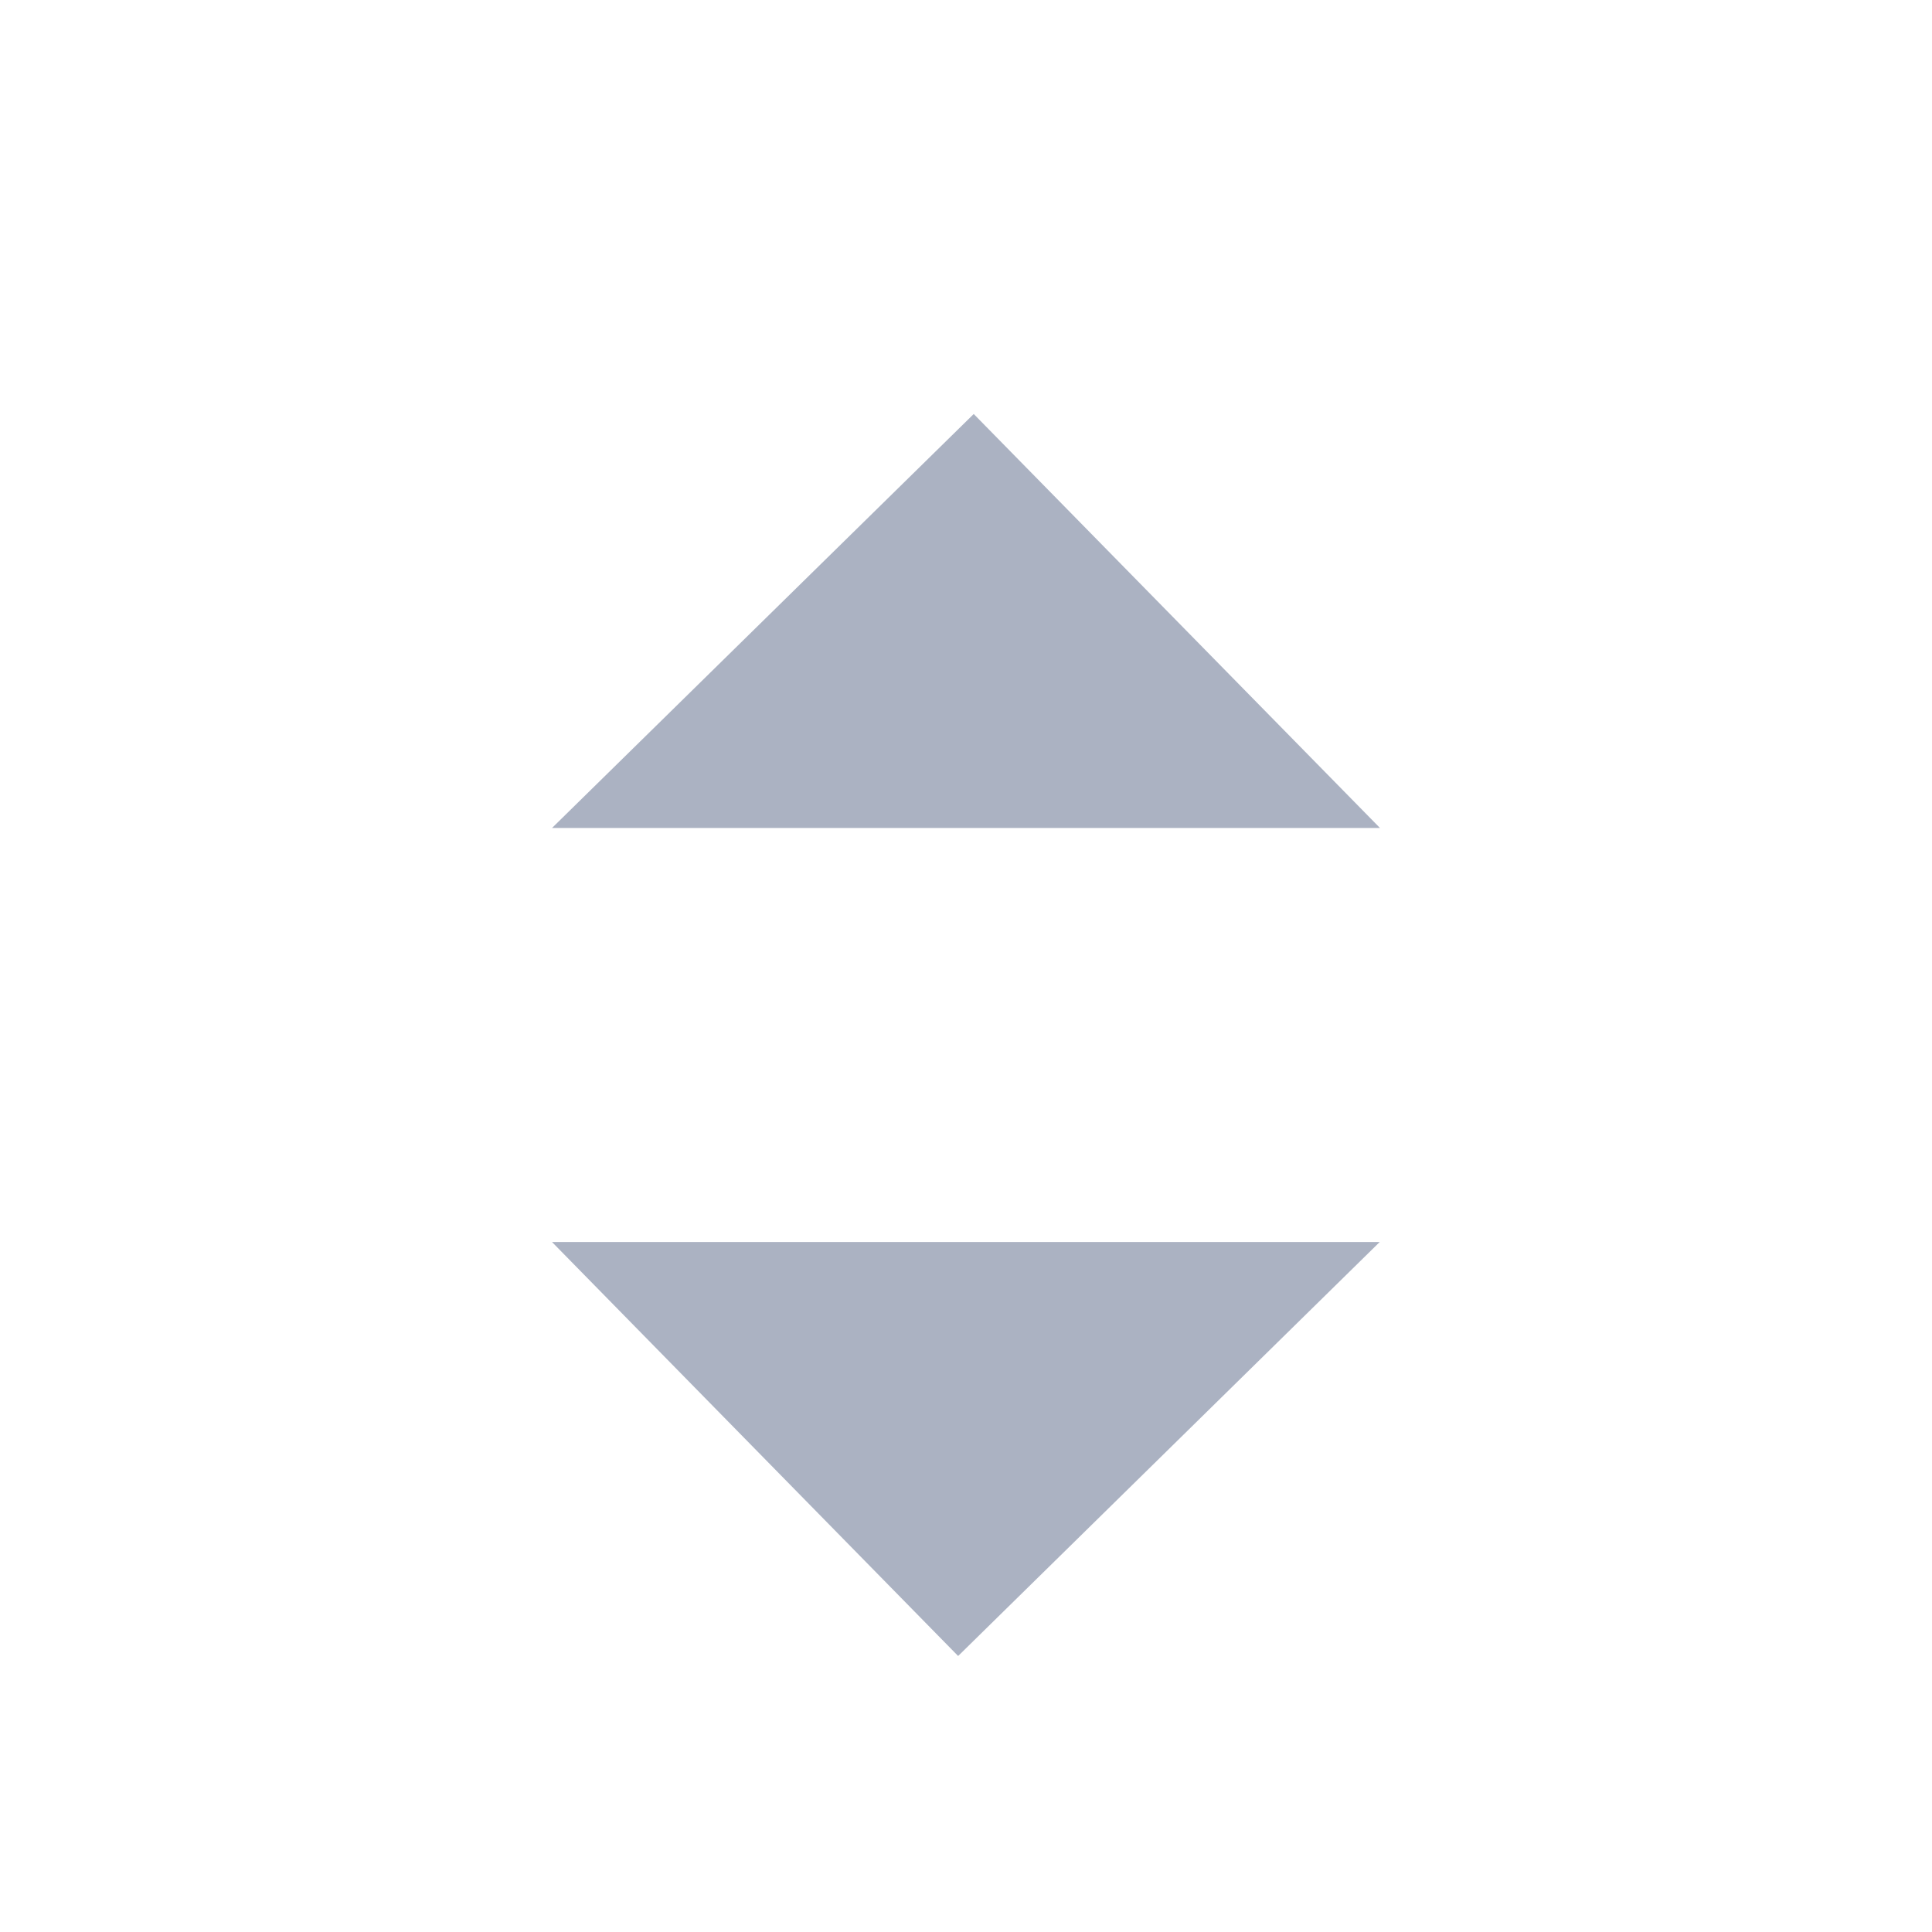
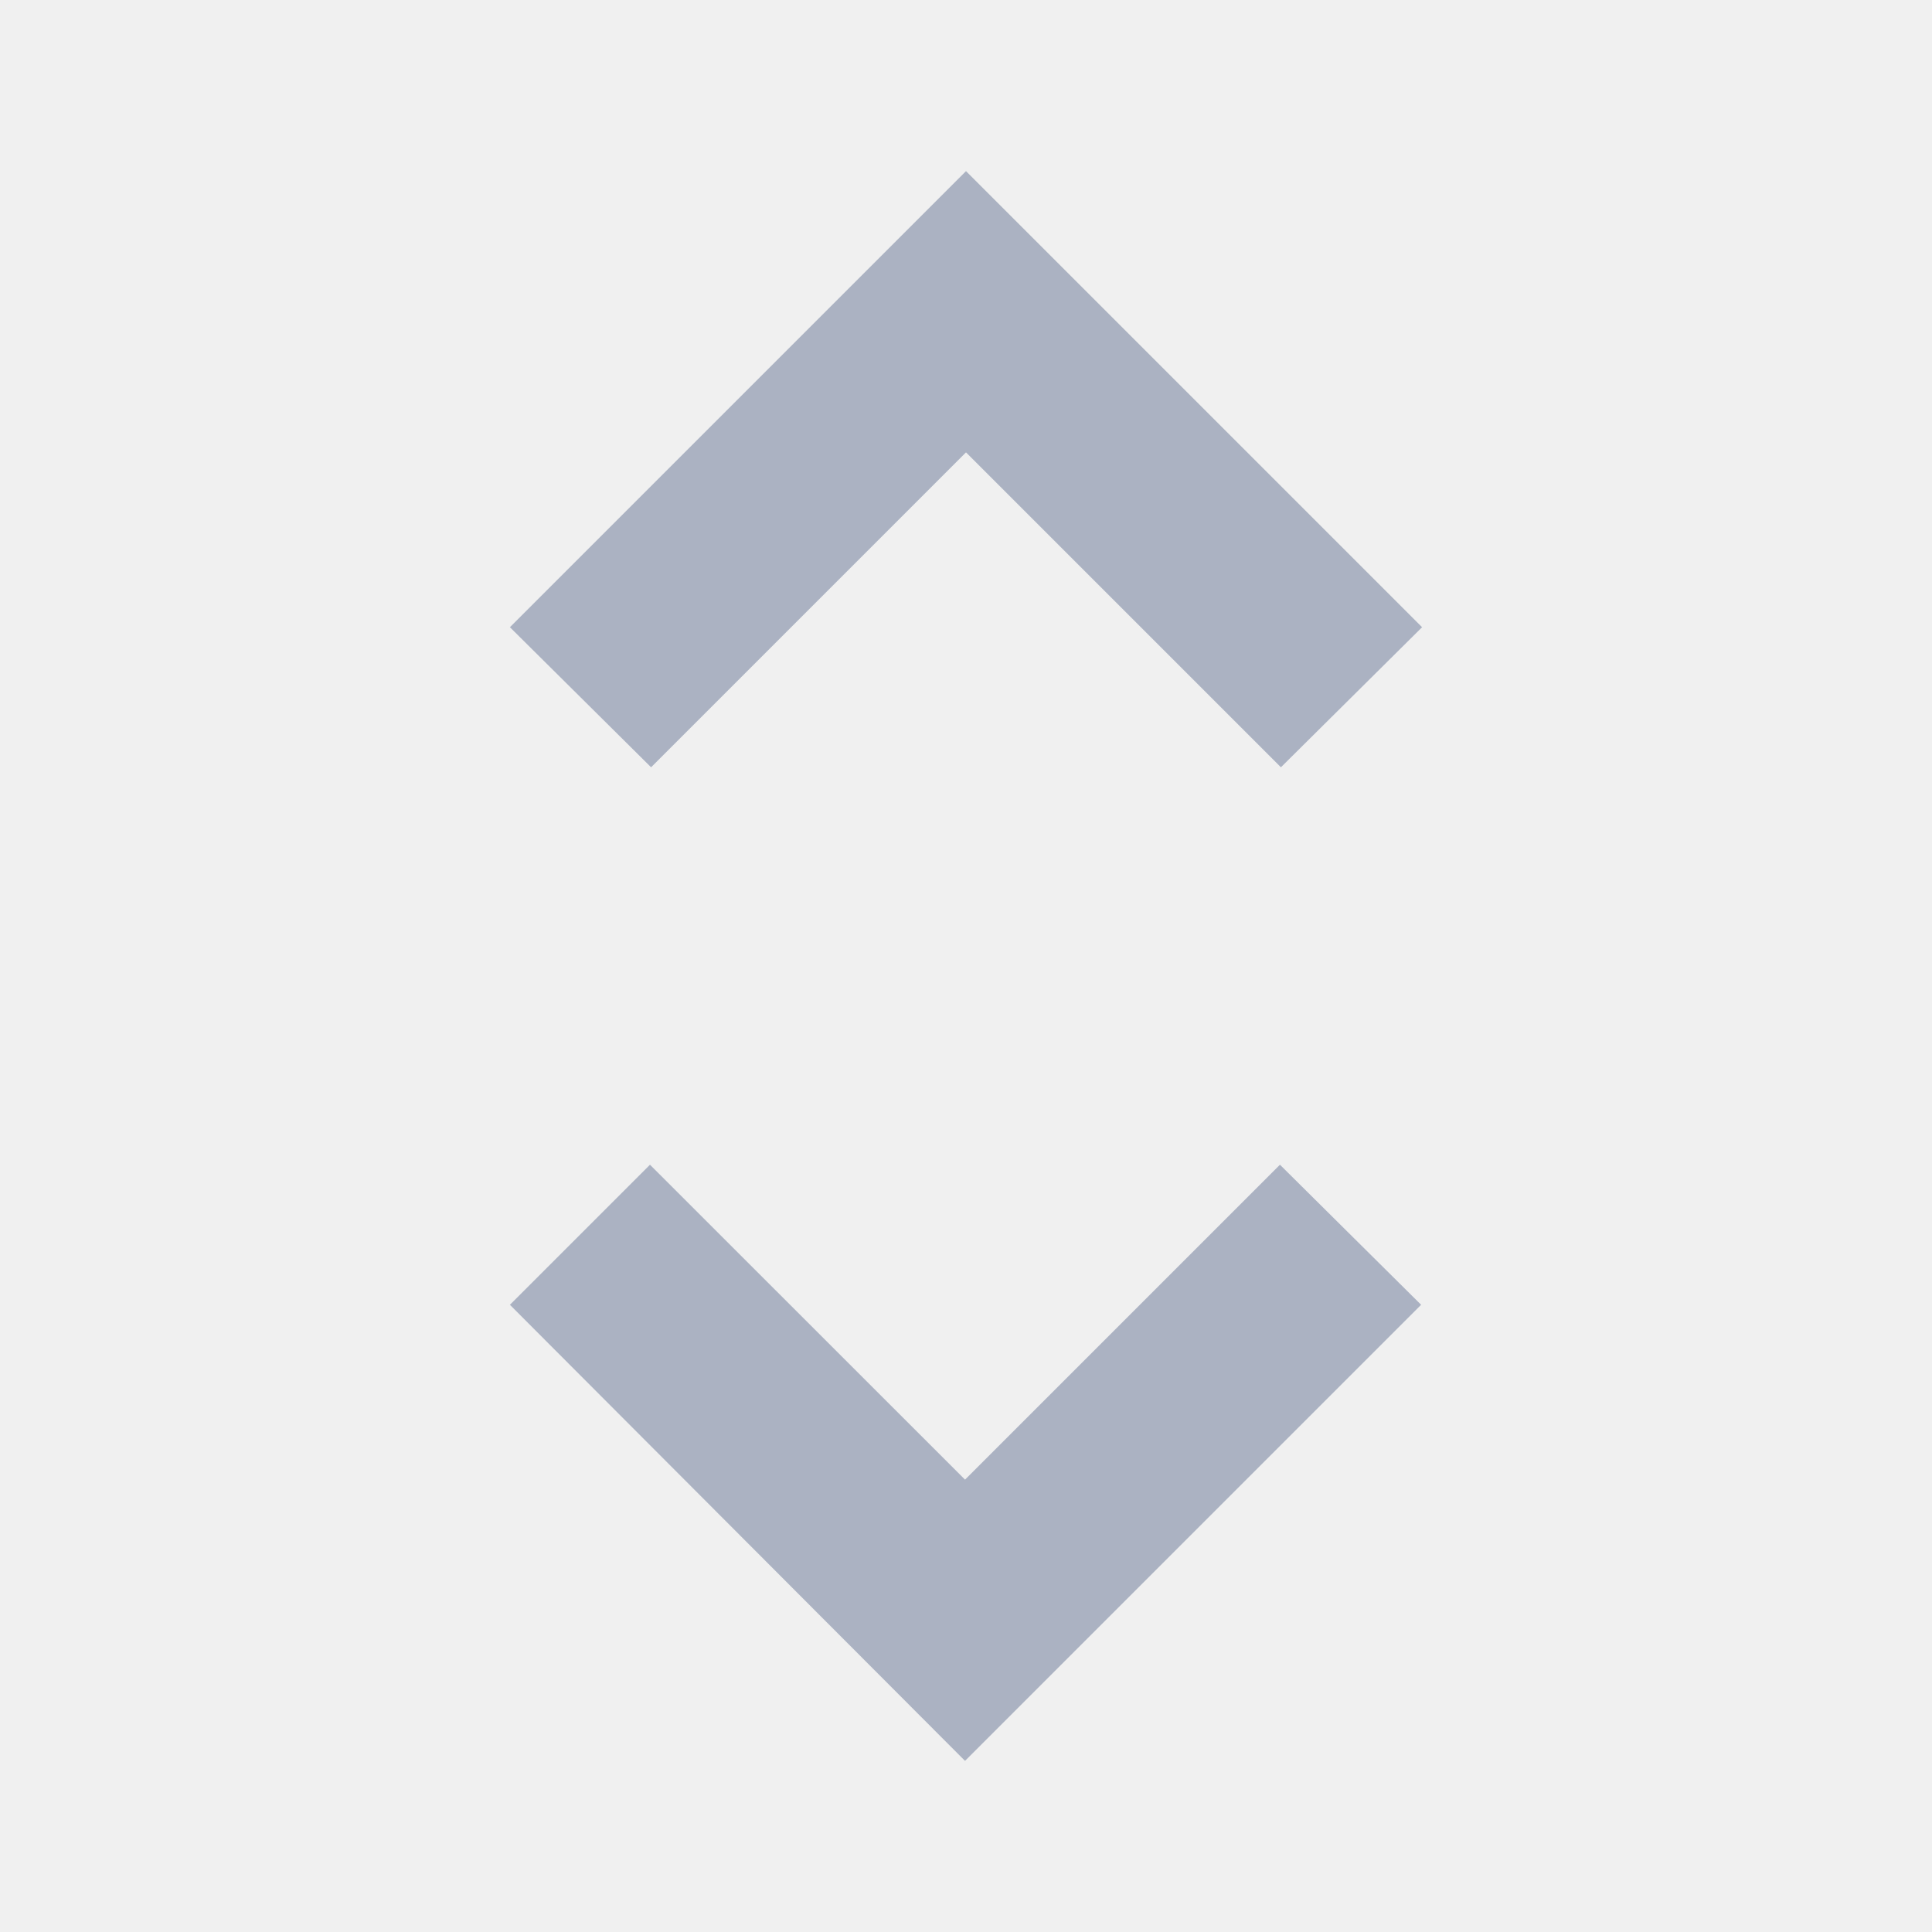
<svg xmlns="http://www.w3.org/2000/svg" xmlns:xlink="http://www.w3.org/1999/xlink" width="14px" height="14px" viewBox="0 0 14 14" version="1.1">
  <defs>
-     <rect id="path-1" x="0" y="0" width="1280" height="556" rx="2" />
-     <filter x="-0.4%" y="-0.7%" width="100.8%" height="101.8%" filterUnits="objectBoundingBox" id="filter-2">
-       <feOffset dx="0" dy="1" in="SourceAlpha" result="shadowOffsetOuter1" />
-       <feGaussianBlur stdDeviation="1.5" in="shadowOffsetOuter1" result="shadowBlurOuter1" />
-       <feComposite in="shadowBlurOuter1" in2="SourceAlpha" operator="out" result="shadowBlurOuter1" />
-       <feColorMatrix values="0 0 0 0 0   0 0 0 0 0   0 0 0 0 0  0 0 0 0.04 0" type="matrix" in="shadowBlurOuter1" />
-     </filter>
-     <rect id="path-3" x="0" y="0" width="1280" height="44" />
-     <filter x="-0.0%" y="-1.1%" width="100.1%" height="104.5%" filterUnits="objectBoundingBox" id="filter-4">
-       <feOffset dx="0" dy="1" in="SourceAlpha" result="shadowOffsetOuter1" />
-       <feComposite in="shadowOffsetOuter1" in2="SourceAlpha" operator="out" result="shadowOffsetOuter1" />
-       <feColorMatrix values="0 0 0 0 0.918   0 0 0 0 0.929   0 0 0 0 0.953  0 0 0 1 0" type="matrix" in="shadowOffsetOuter1" />
-     </filter>
-     <path d="M5.998,6 L2.943,9 L0,6 L5.998,6 Z M3.056,2.27373675e-12 L6,3 L0,3 L3.056,2.27373675e-12 Z" id="path-5" />
+     <path d="M10.298,9.455 L9.275,8.44 L6.993,10.722 L4.71,8.44 L3.695,9.455 L6.993,12.76 L10.298,9.455 Z M3.695,4.545 L4.718,5.56 L7,3.278 L9.282,5.56 L10.305,4.545 L7,1.24 L3.695,4.545 Z" id="path-1" />
  </defs>
-   <g id="내역관리" stroke="none" stroke-width="1" fill="none" fill-rule="evenodd">
-     <g id="01_내역관리-페이지" transform="translate(-401, -353)">
-       <rect fill="#FFFFFF" x="0" y="0" width="1920" height="1080" />
-       <g id="list" transform="translate(320, 338)">
-         <g id="base">
-           <use fill="black" fill-opacity="1" filter="url(#filter-2)" xlink:href="#path-1" />
-           <rect stroke="#E6E9EE" stroke-width="1" stroke-linejoin="square" fill="#FFFFFF" fill-rule="evenodd" x="0.5" y="0.5" width="1279" height="555" rx="2" />
-         </g>
-         <g id="List">
-           <g id="base">
-             <use fill="black" fill-opacity="1" filter="url(#filter-4)" xlink:href="#path-3" />
-             <use fill-opacity="0" fill="#FFFFFF" fill-rule="evenodd" xlink:href="#path-3" />
-           </g>
-           <g id="icn_Listup" transform="translate(81, 15)">
-             <rect id="tr" x="0" y="0" width="14" height="14" />
-             <g transform="translate(4, 3)">
-               <mask id="mask-6" fill="white">
-                 <use xlink:href="#path-5" />
-               </mask>
-               <use id="Arrows" fill="#ABB2C2" xlink:href="#path-5" />
-             </g>
-           </g>
-         </g>
-       </g>
+   <g id="Symbols" stroke="none" stroke-width="1" fill="none" fill-rule="evenodd">
+     <g id="icn_Listup">
+       <rect id="tr" x="0" y="0" width="14" height="14" />
+       <mask id="mask-2" fill="white">
+         <use xlink:href="#path-1" />
+       </mask>
+       <use id="icon/navigation/unfold_less_24px" fill="#ABB2C2" fill-rule="nonzero" xlink:href="#path-1" />
    </g>
  </g>
</svg>
